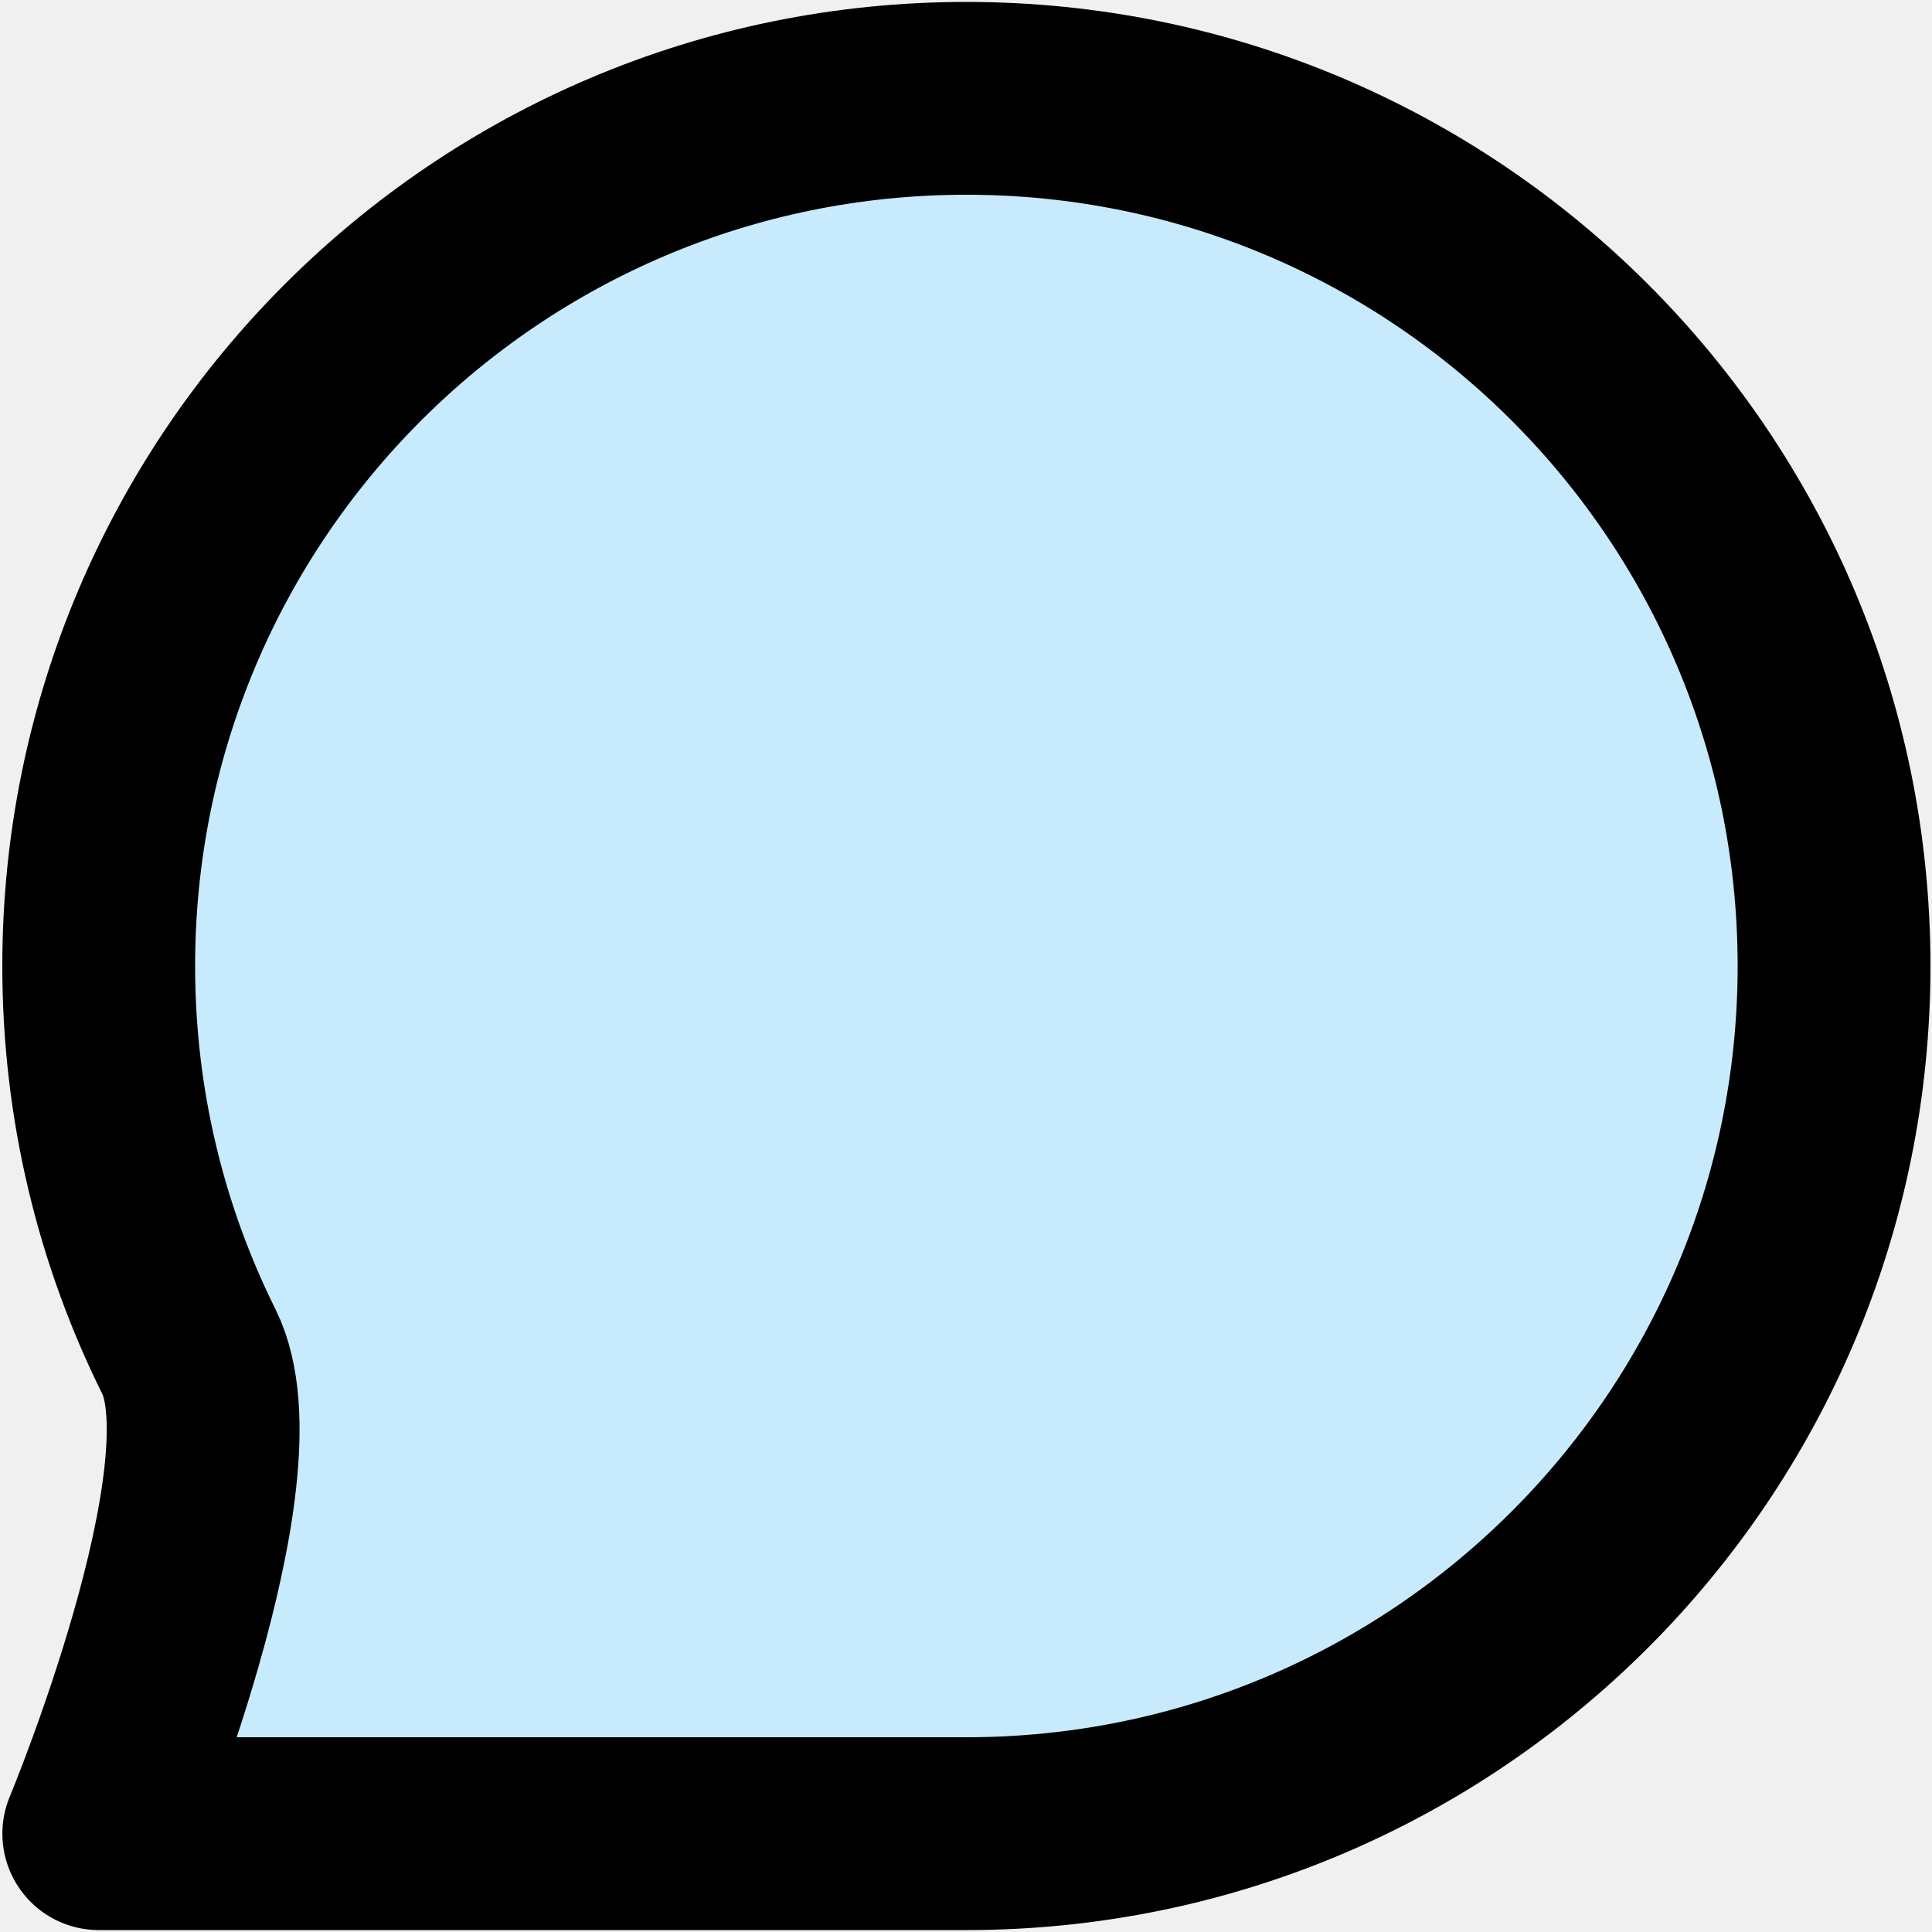
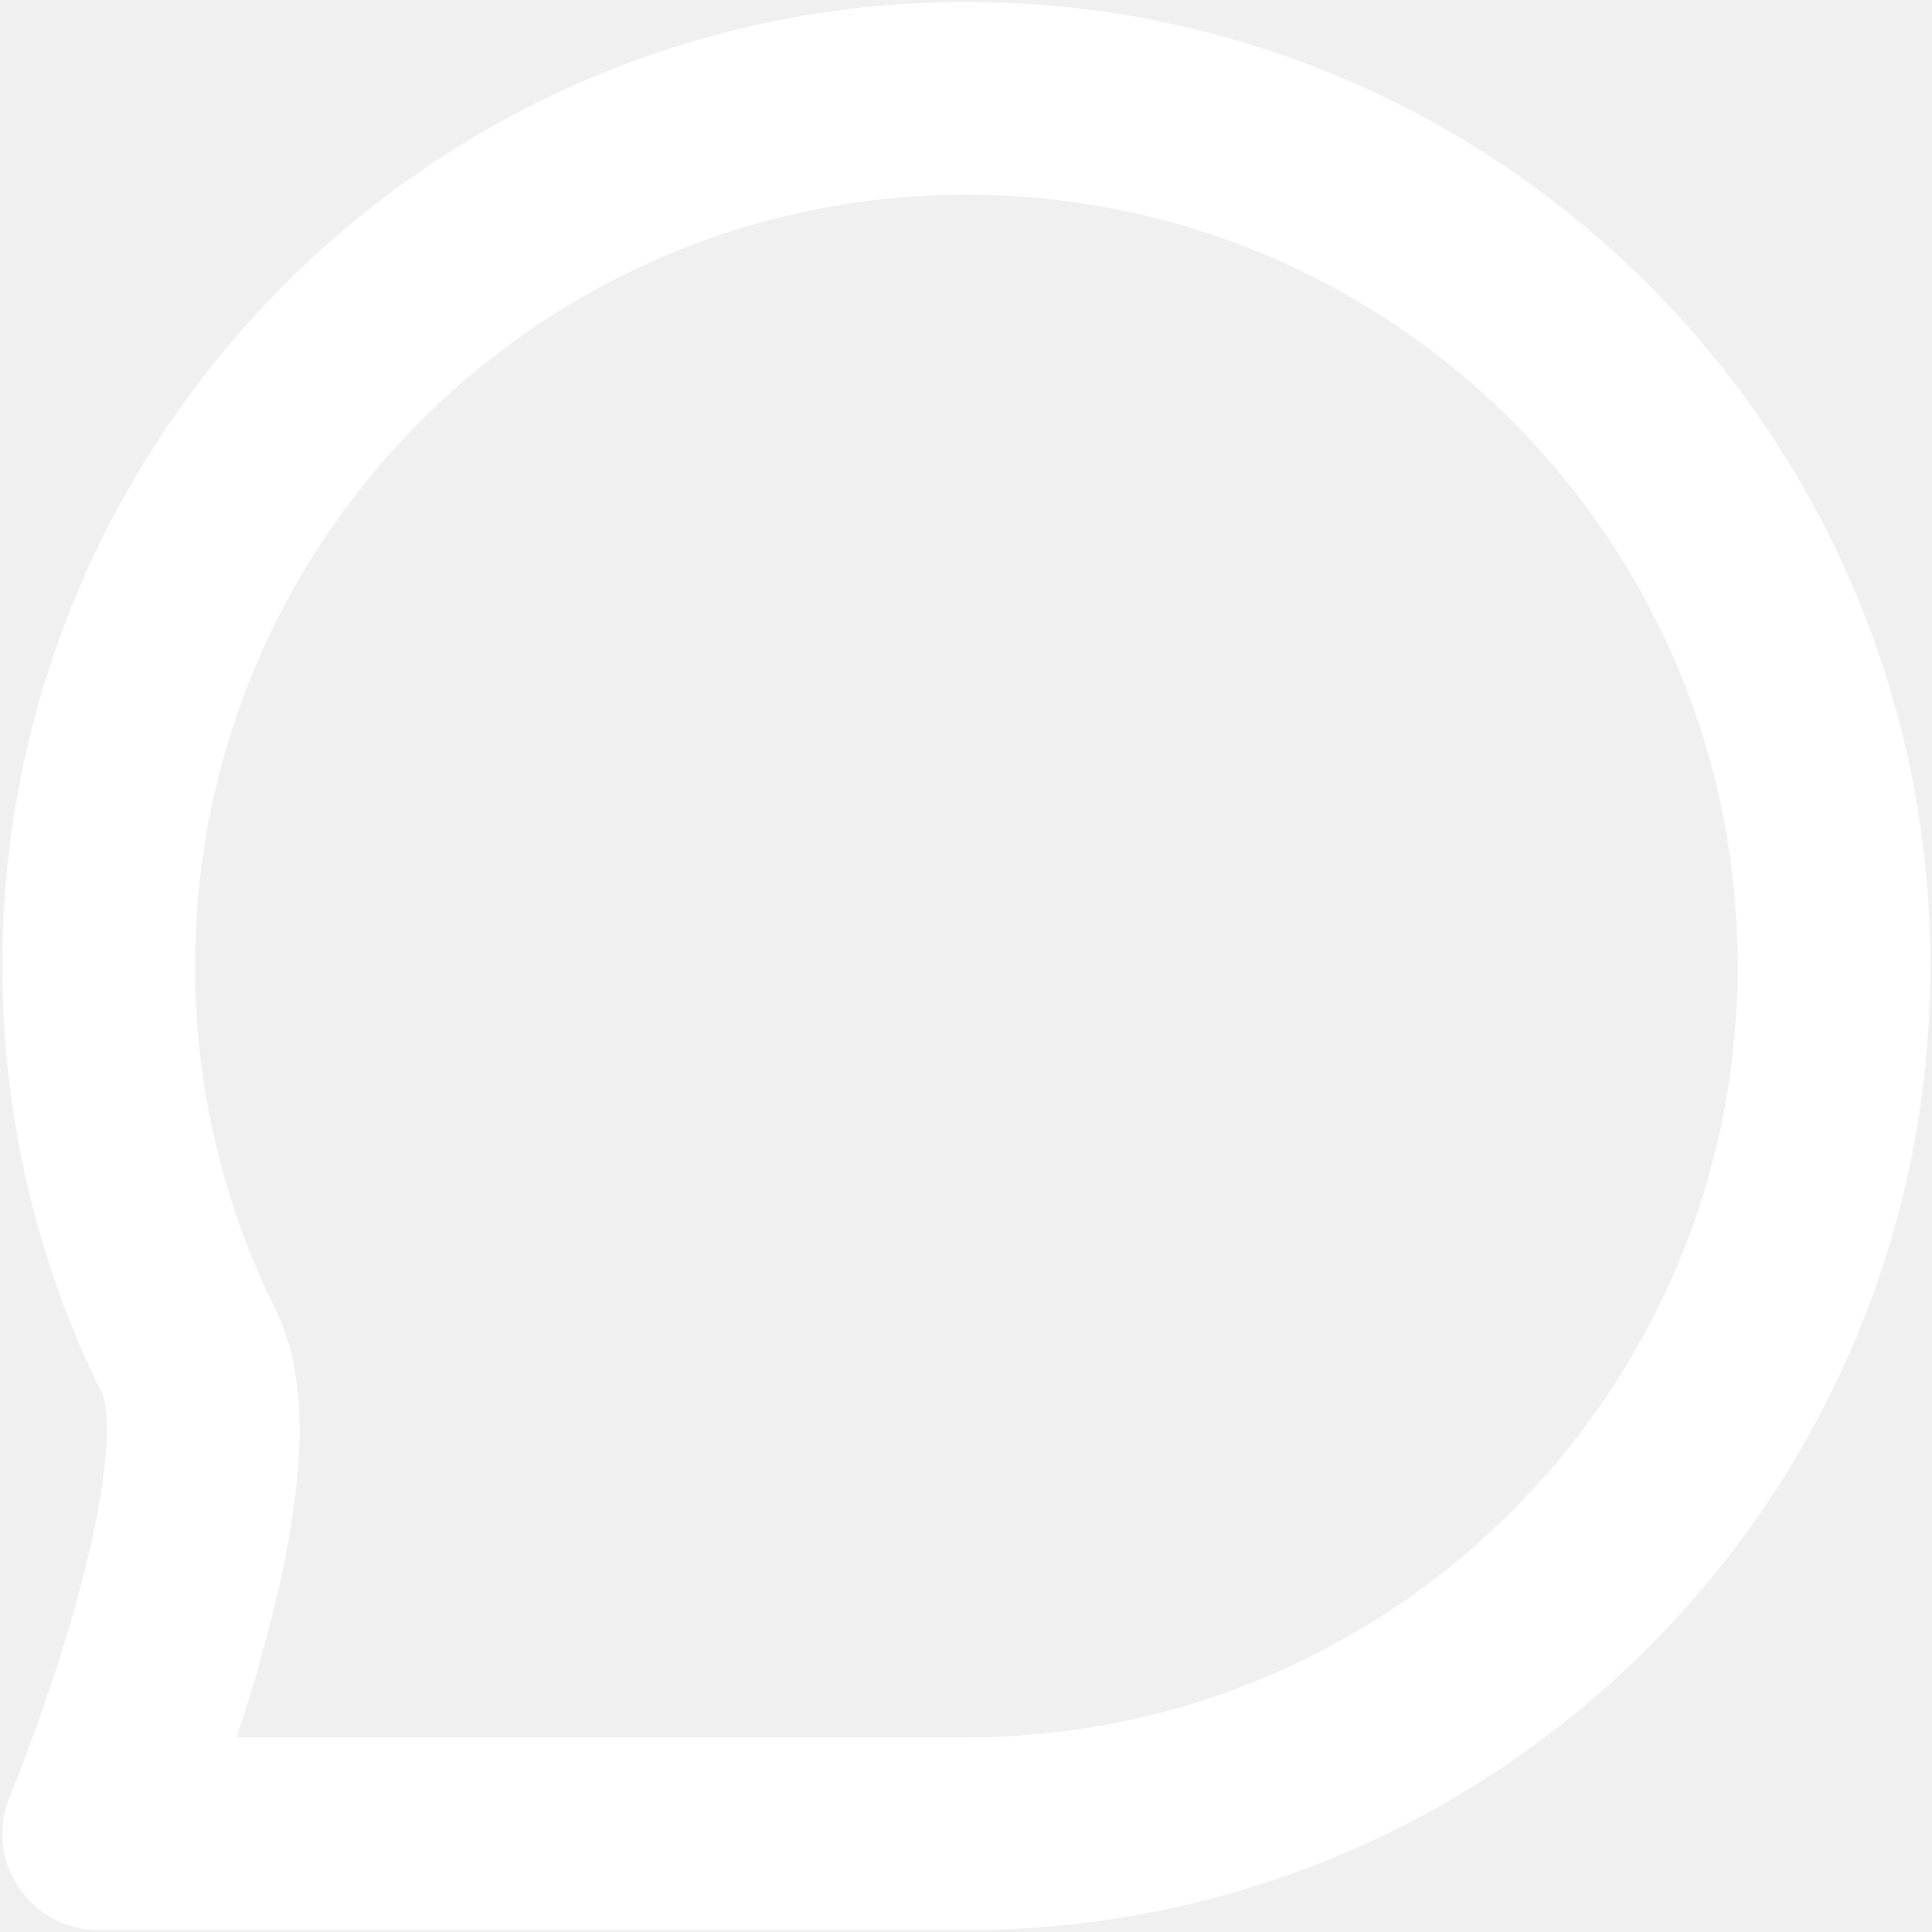
<svg xmlns="http://www.w3.org/2000/svg" width="668" height="668" viewBox="0 0 668 668" fill="none">
-   <path d="M634.13 334C634.13 499.687 499.817 634 334.13 634C266.25 634 34.154 634 34.154 634C34.154 634 86.127 509.203 65.327 467.36C45.359 427.187 34.13 381.907 34.13 334C34.13 168.315 168.445 34 334.13 34C499.817 34 634.13 168.315 634.13 334Z" fill="#c7ebfd" stroke="black" stroke-width="66.667" stroke-linecap="round" stroke-linejoin="round" />
+   <path d="M634.13 334C634.13 499.687 499.817 634 334.13 634C266.25 634 34.154 634 34.154 634C34.154 634 86.127 509.203 65.327 467.36C45.359 427.187 34.13 381.907 34.13 334C34.13 168.315 168.445 34 334.13 34C499.817 34 634.13 168.315 634.13 334Z" fill="transparent" stroke="white" stroke-width="66.667" stroke-linecap="round" stroke-linejoin="round" />
</svg>
